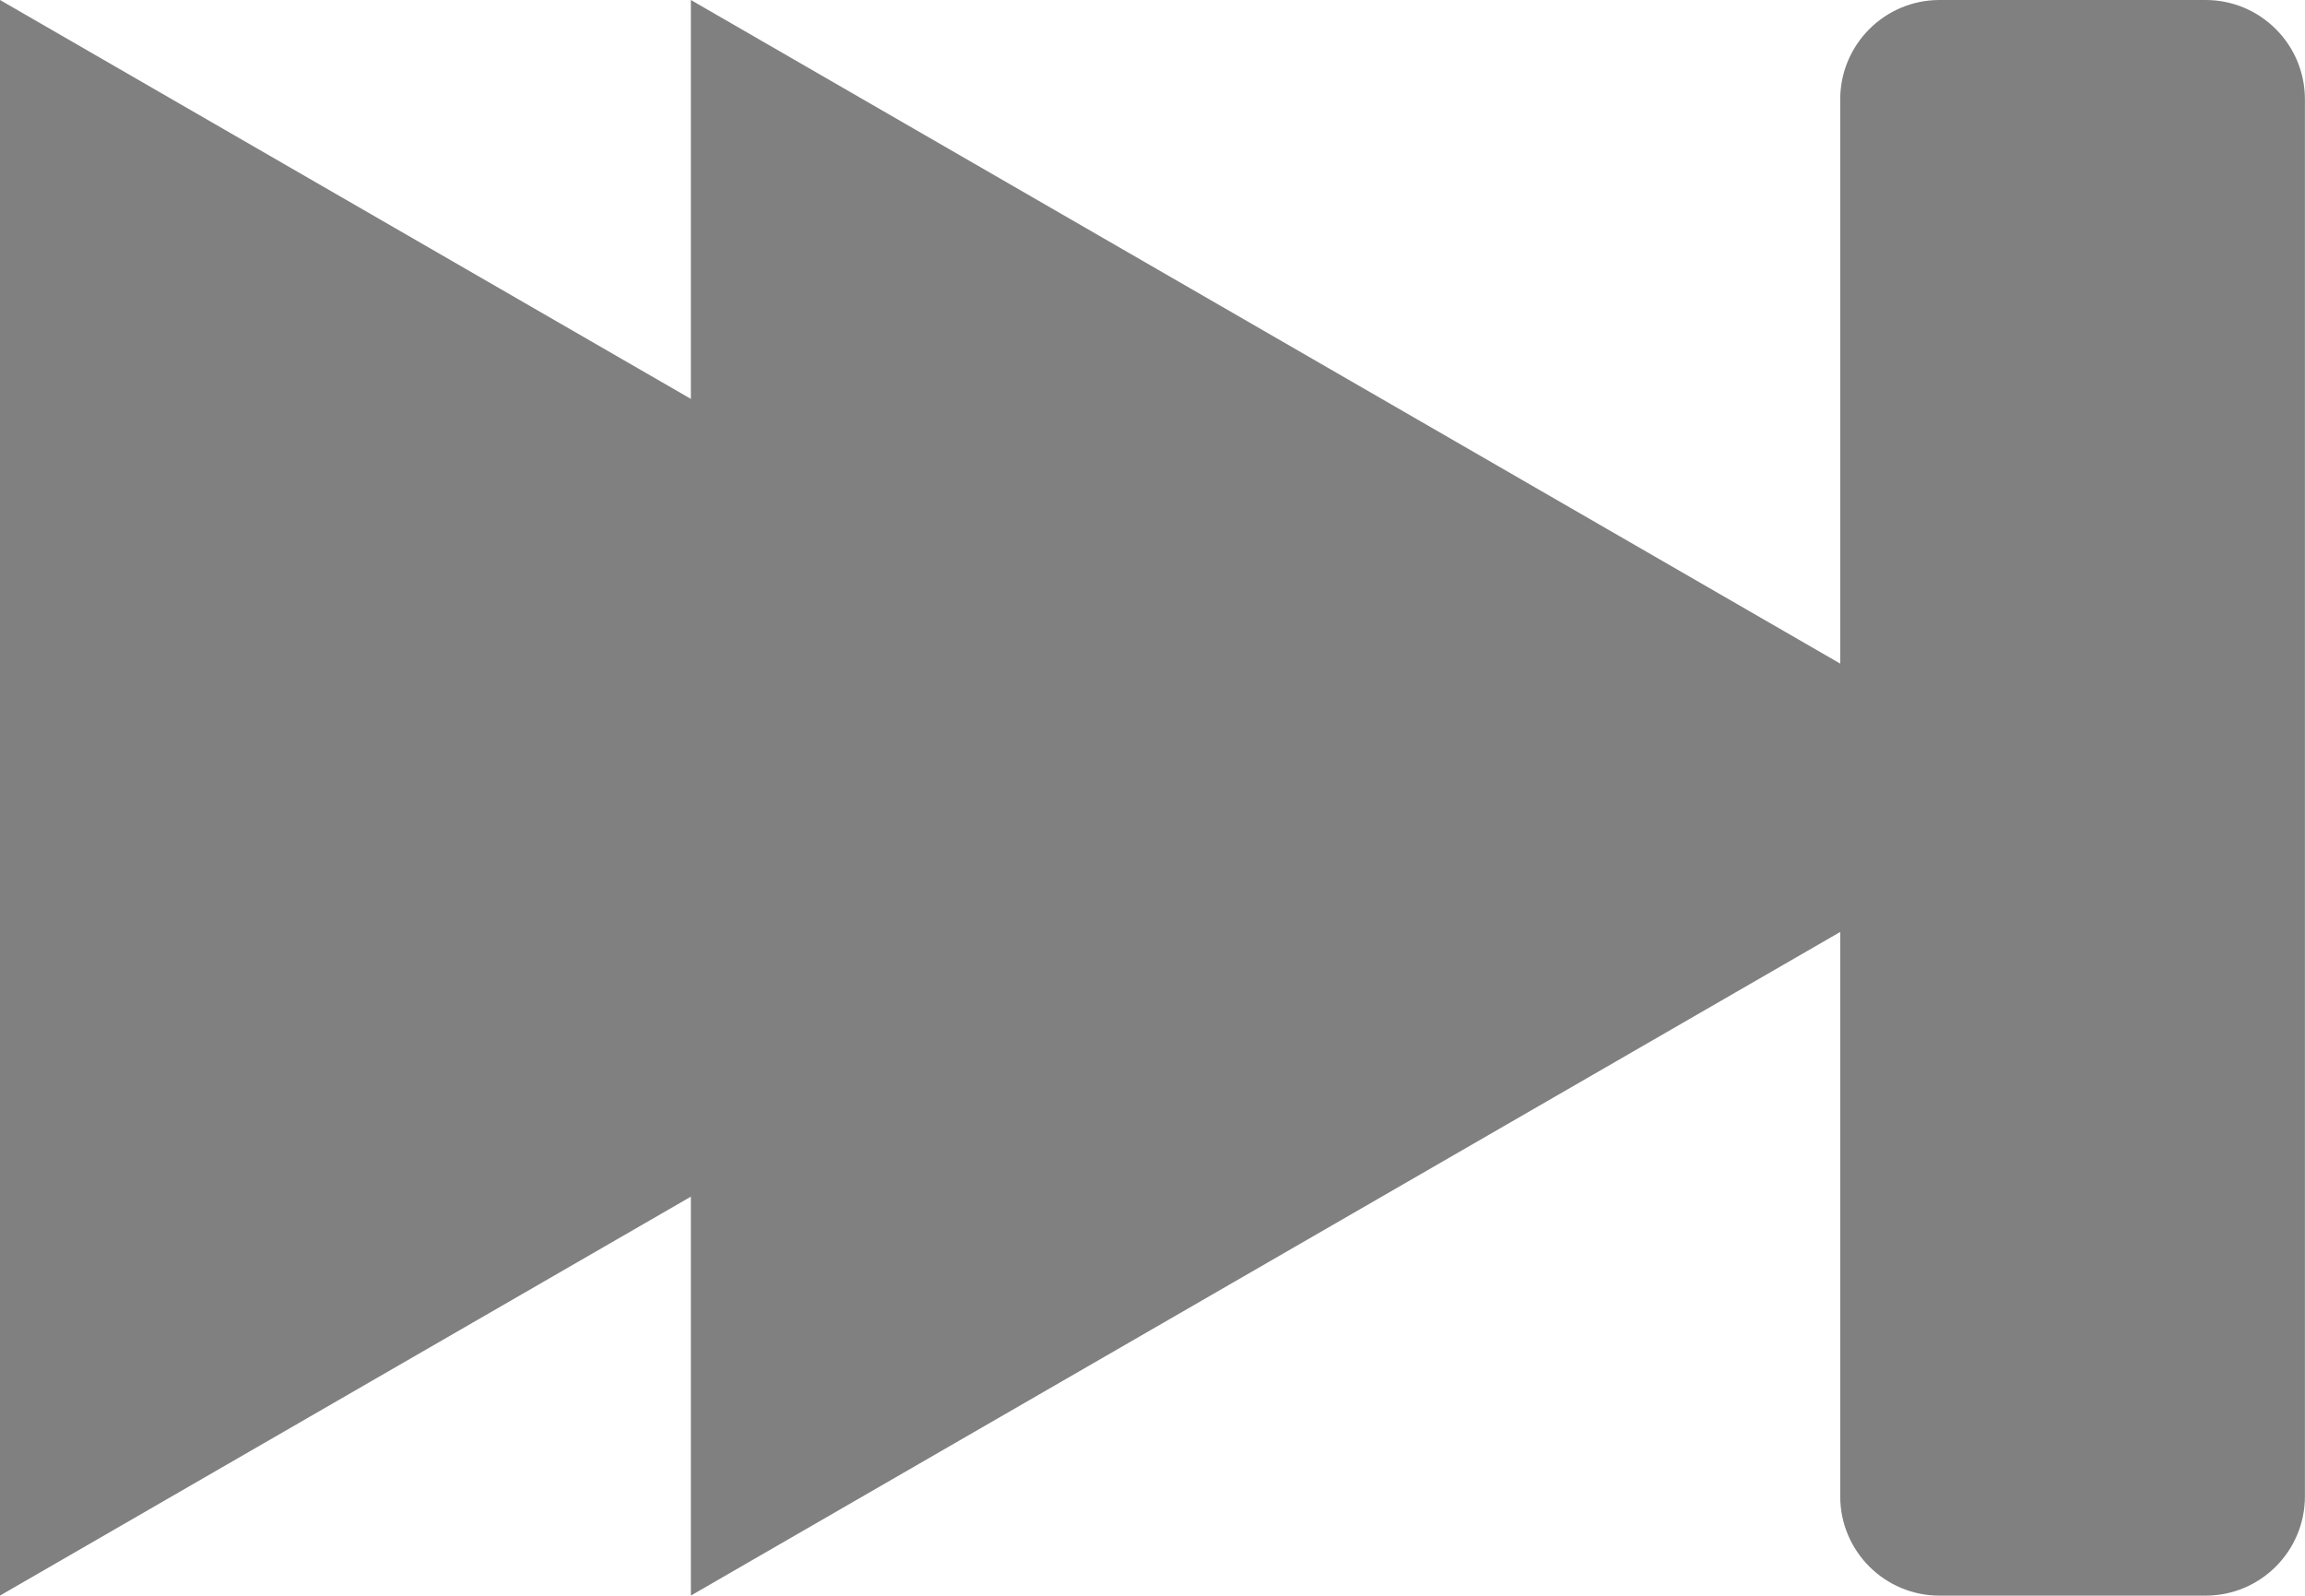
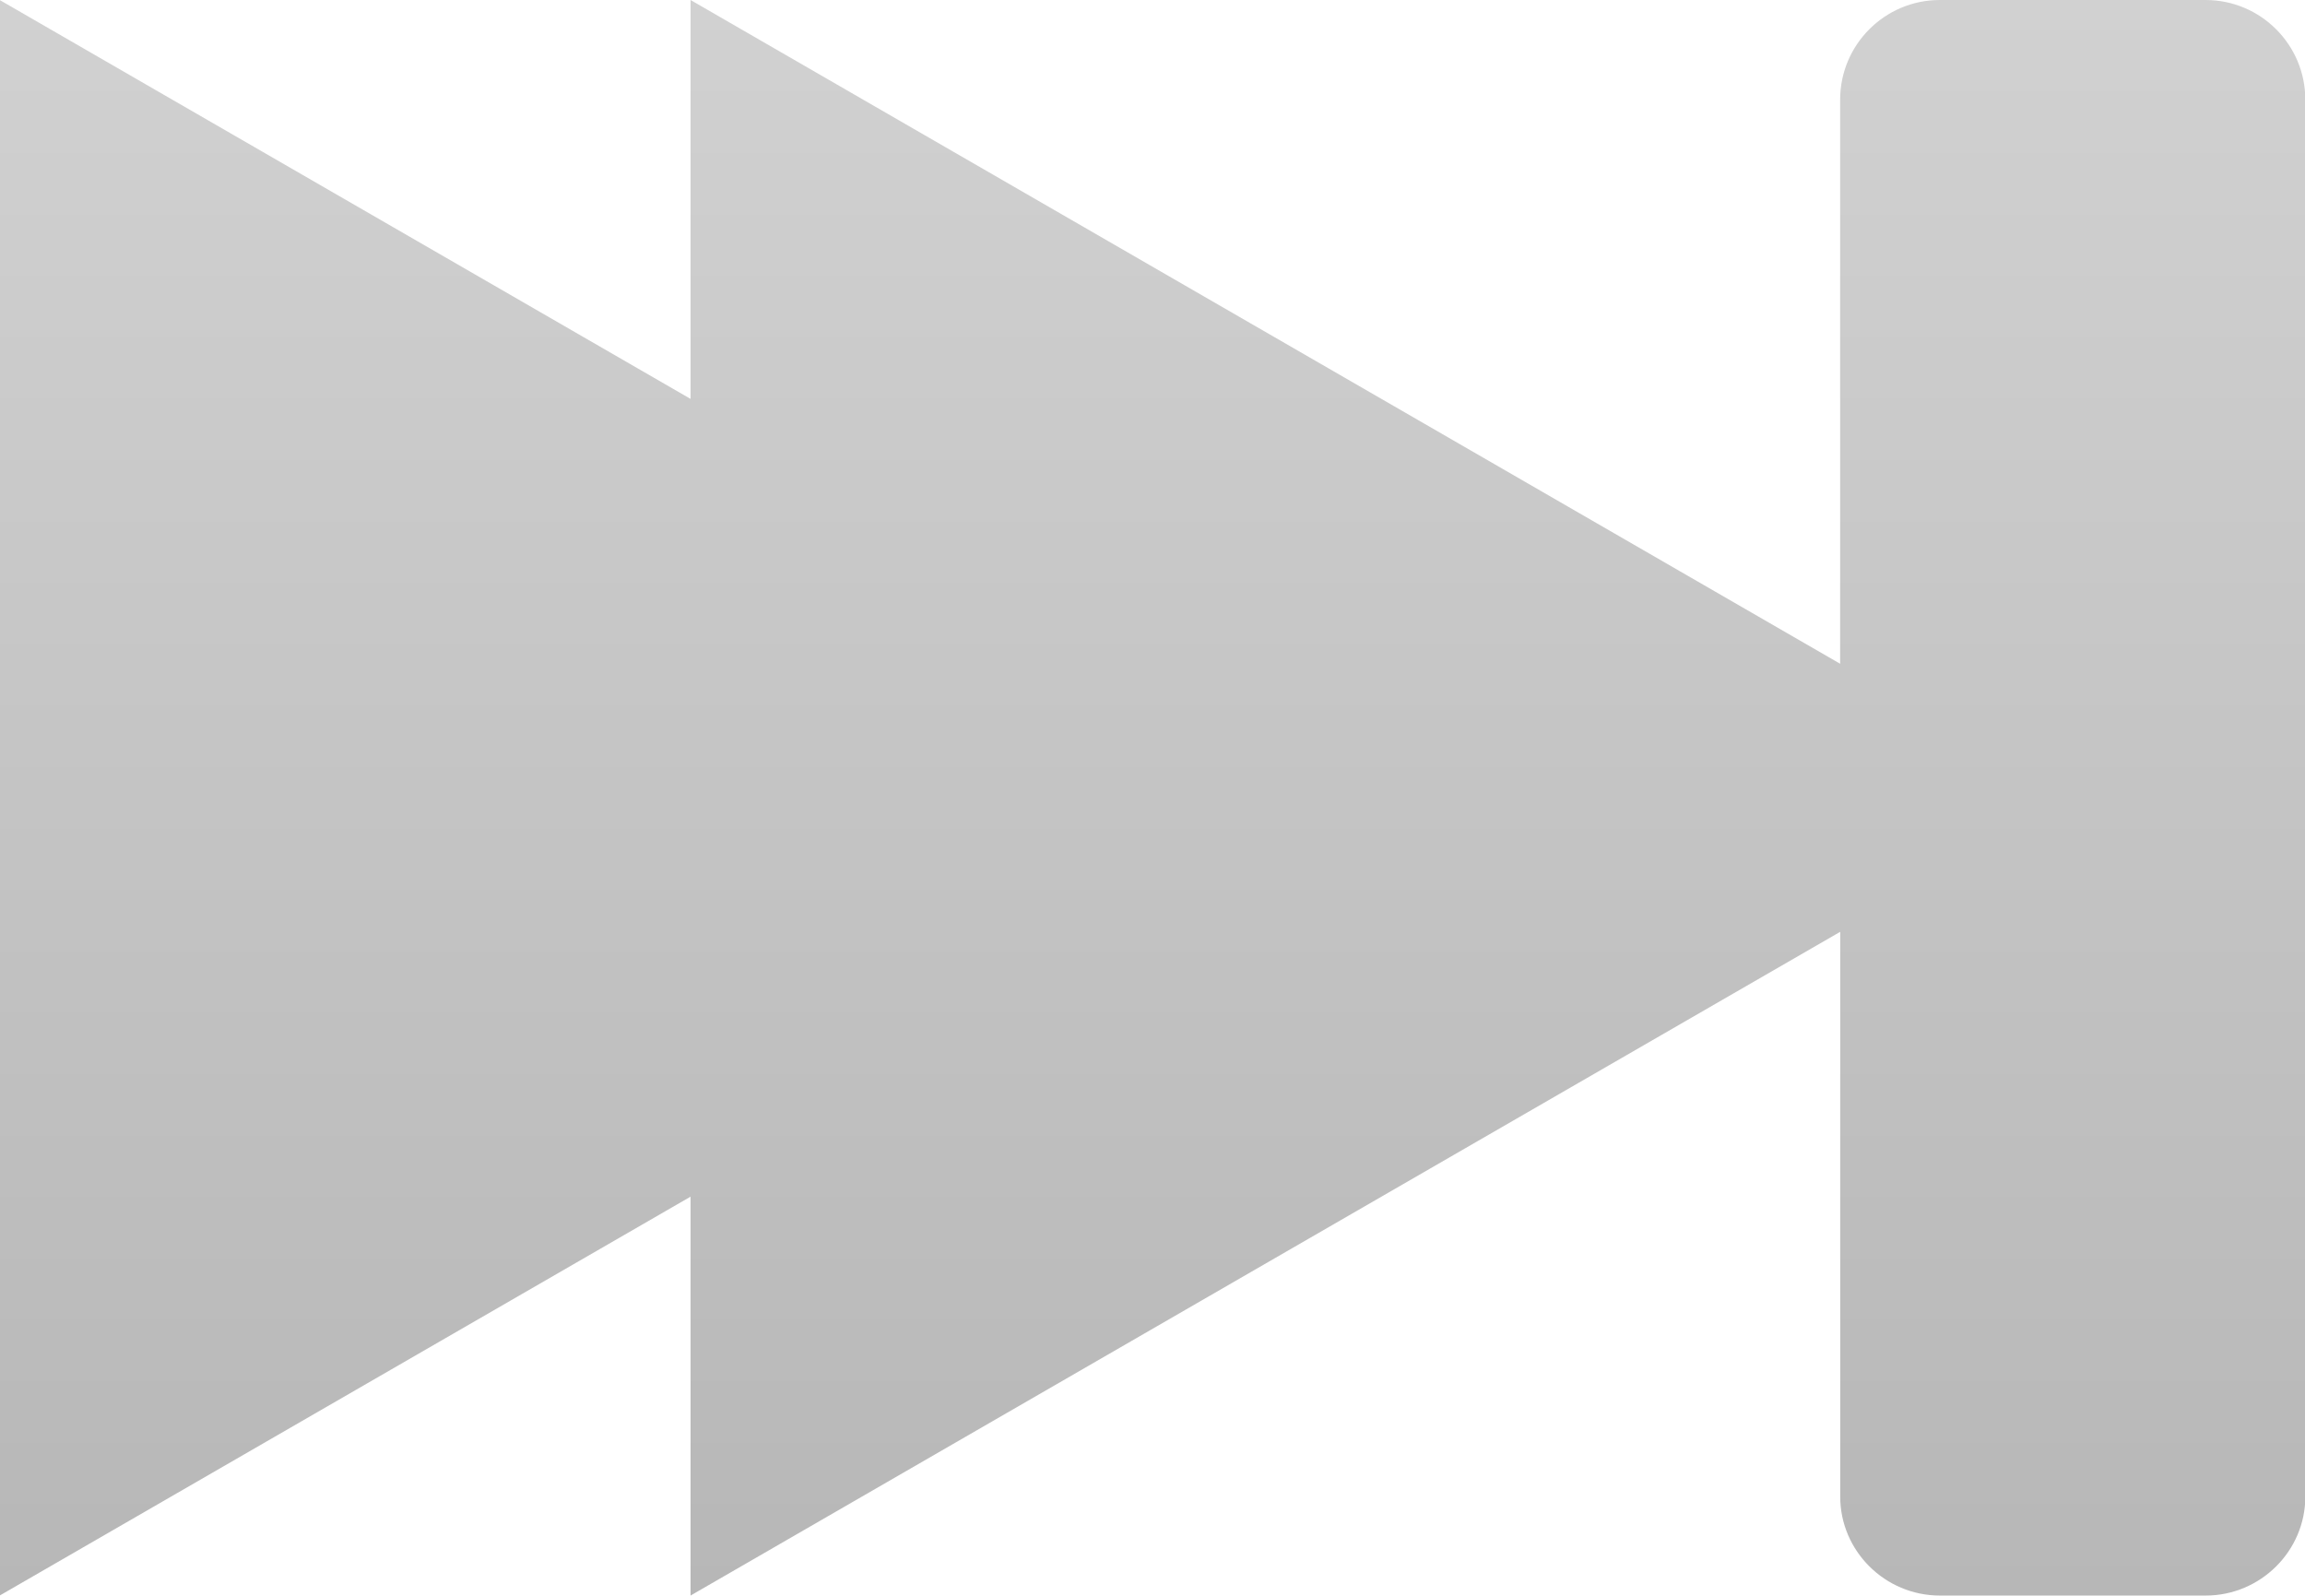
- <svg xmlns="http://www.w3.org/2000/svg" version="1.1" id="Layer_1" x="0px" y="0px" width="28.893px" height="20px" viewBox="0.001 0 28.893 20" enable-background="new 0.001 0 28.893 20" xml:space="preserve">
-   <path fill="#808080" d="M17.321,10l-8.66,5l-8.66,5V10V0l8.66,5L17.321,10z" />
-   <path fill="#808080" d="M25.981,10l-8.66,5l-8.66,5V10V0l8.66,5L25.981,10z" />
-   <path fill="#808080" d="M24.313,0h3.335c0.687,0,1.245,0.557,1.245,1.245v17.511c0,0.687-0.557,1.245-1.245,1.245  h-3.335c-0.687,0-1.245-0.557-1.245-1.245V1.245C23.069,0.557,23.626,0,24.313,0z" />
+ <svg xmlns="http://www.w3.org/2000/svg" version="1.1" id="Layer_1" x="0px" y="0px" width="28.893px" height="20px" viewBox="0 0 28.893 20" enable-background="new 0 0 28.893 20" xml:space="preserve">
+   <linearGradient id="SVGID_1_" gradientUnits="userSpaceOnUse" x1="14.447" y1="-6.484697e-010" x2="14.447" y2="20">
+     <stop offset="0" style="stop-color:#D1D1D1" />
+     <stop offset="1" style="stop-color:#B7B7B7" />
+   </linearGradient>
+   <path fill="url(#SVGID_1_)" d="M28.897,1.25v17.51c0,0.68-0.56,1.24-1.25,1.24h-3.33c-0.69,0-1.25-0.56-1.25-1.24v-7.08L17.316,15  l-8.66,5v-5l-8.66,5V0l8.66,5V0l8.66,5l5.75,3.32V1.25c0-0.69,0.56-1.25,1.25-1.25h3.33C28.337,0,28.897,0.56,28.897,1.25z" />
</svg>
